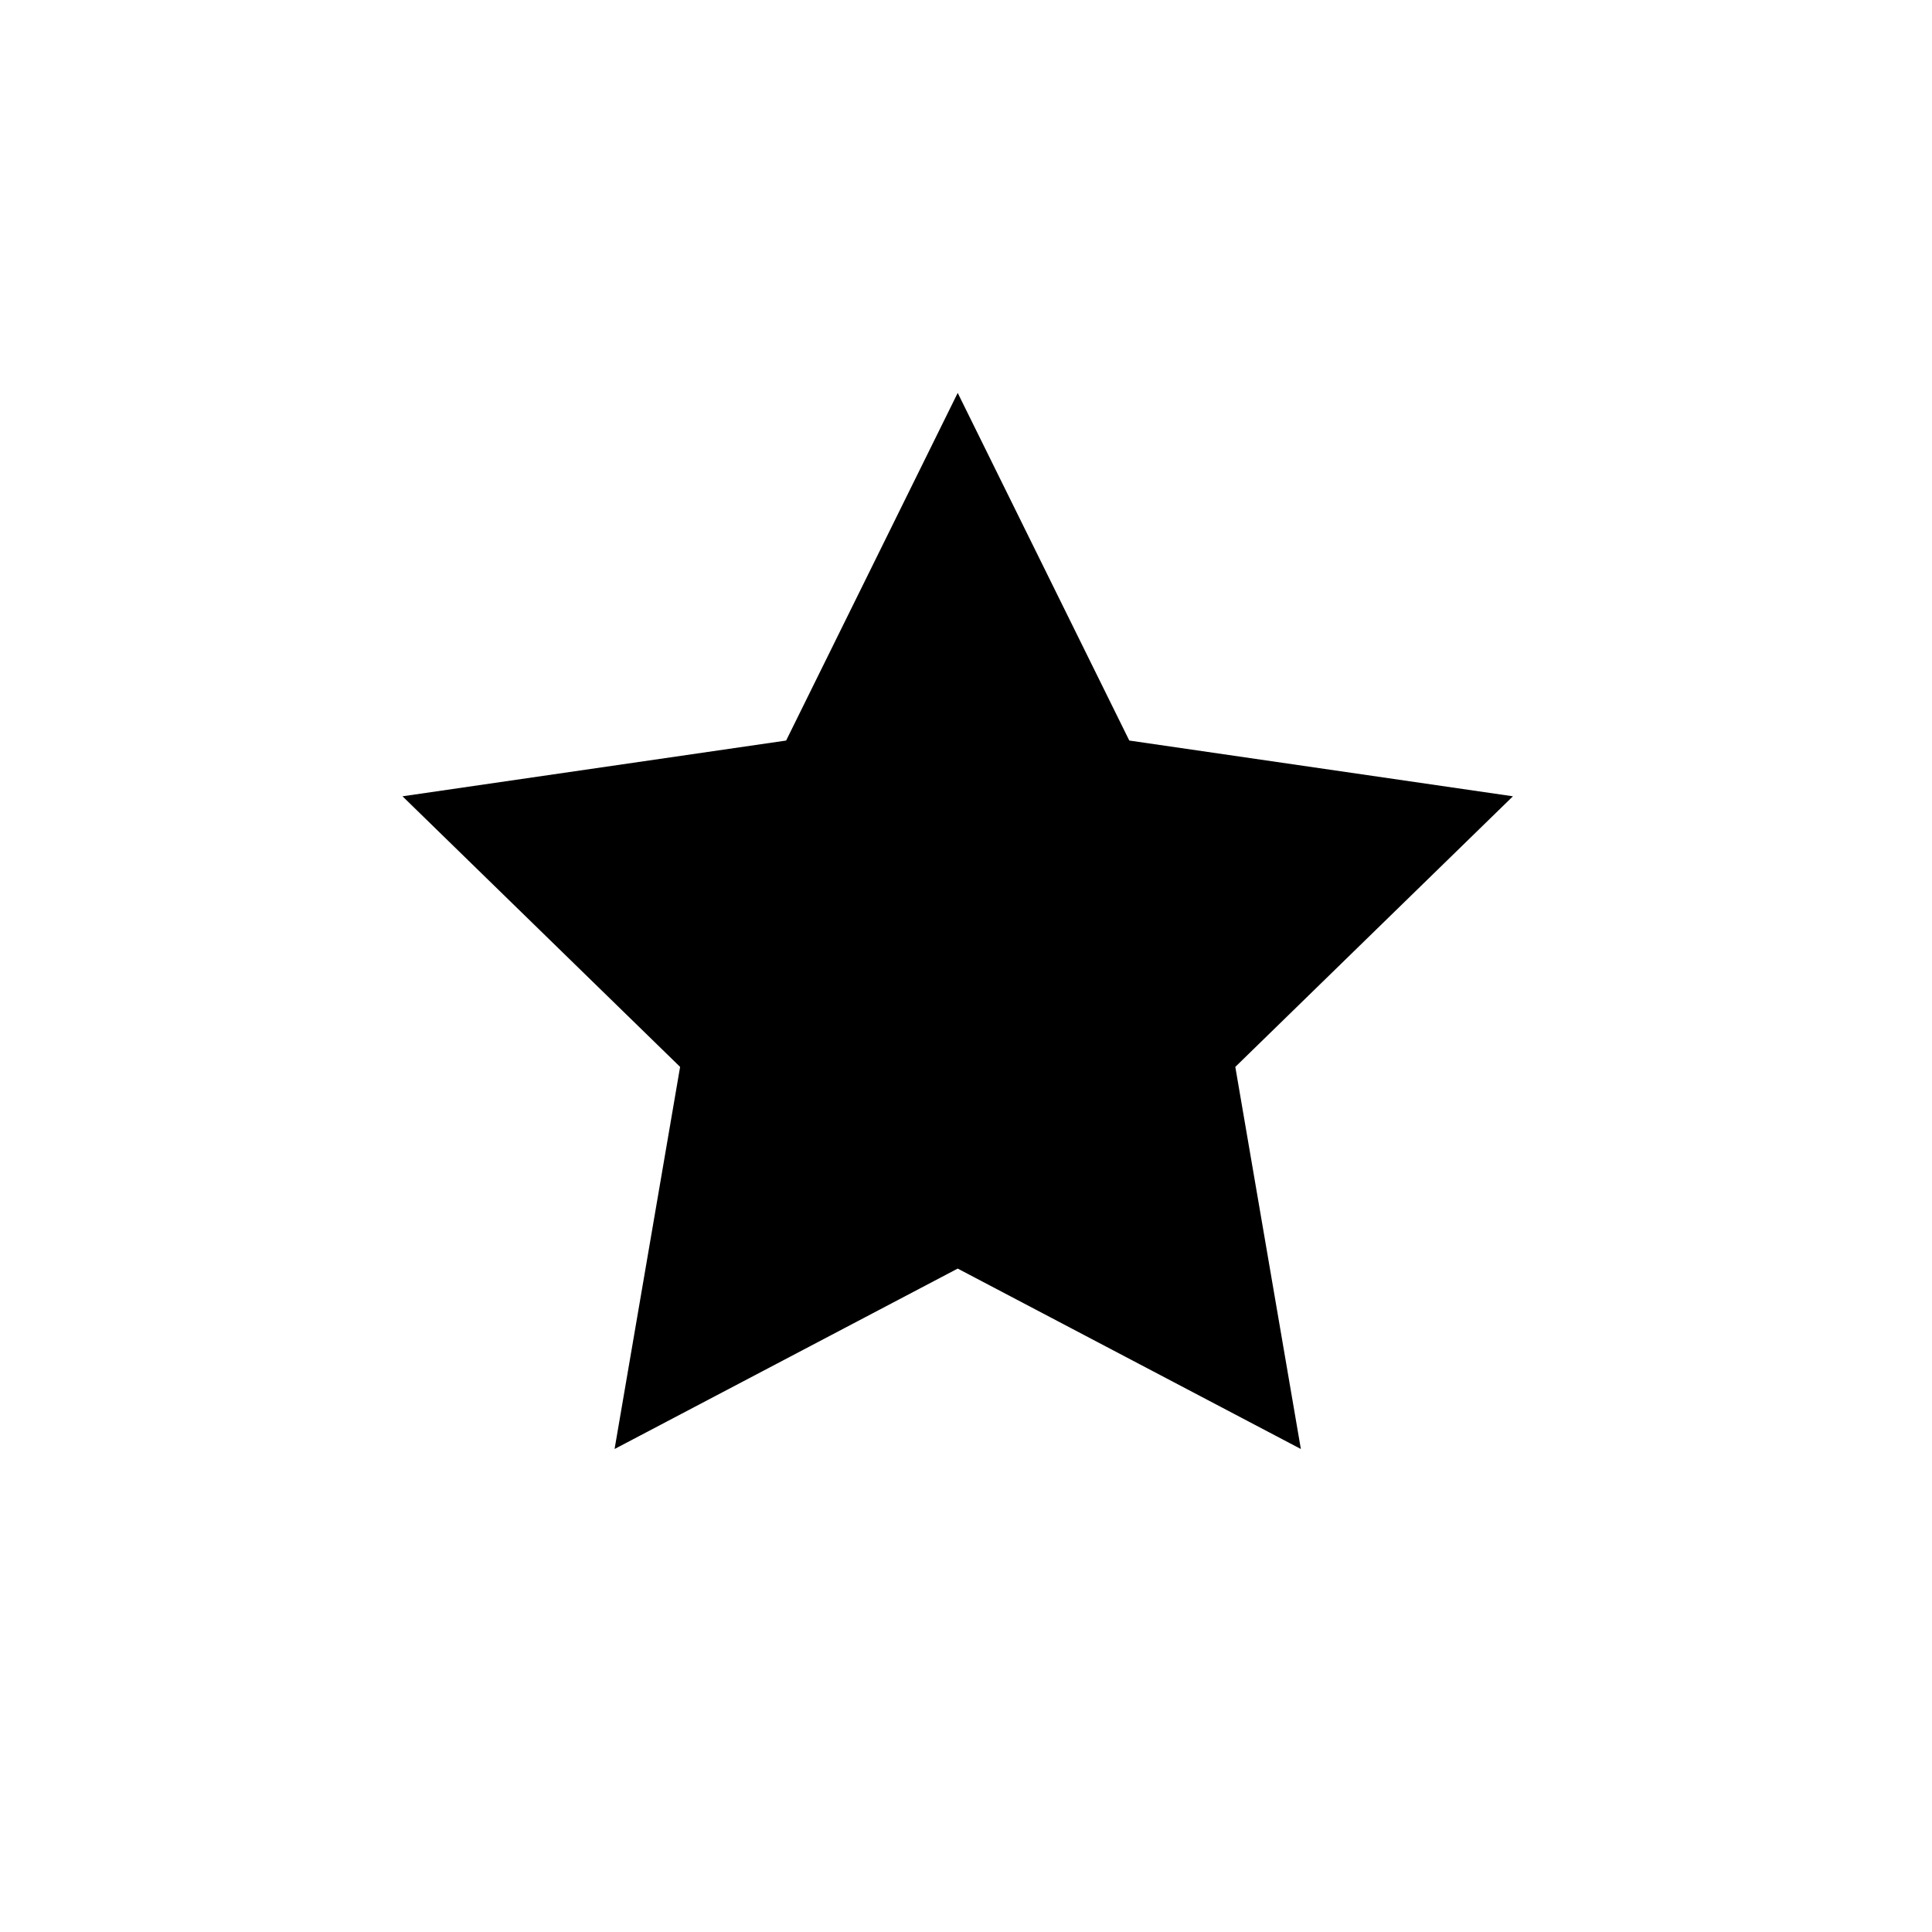
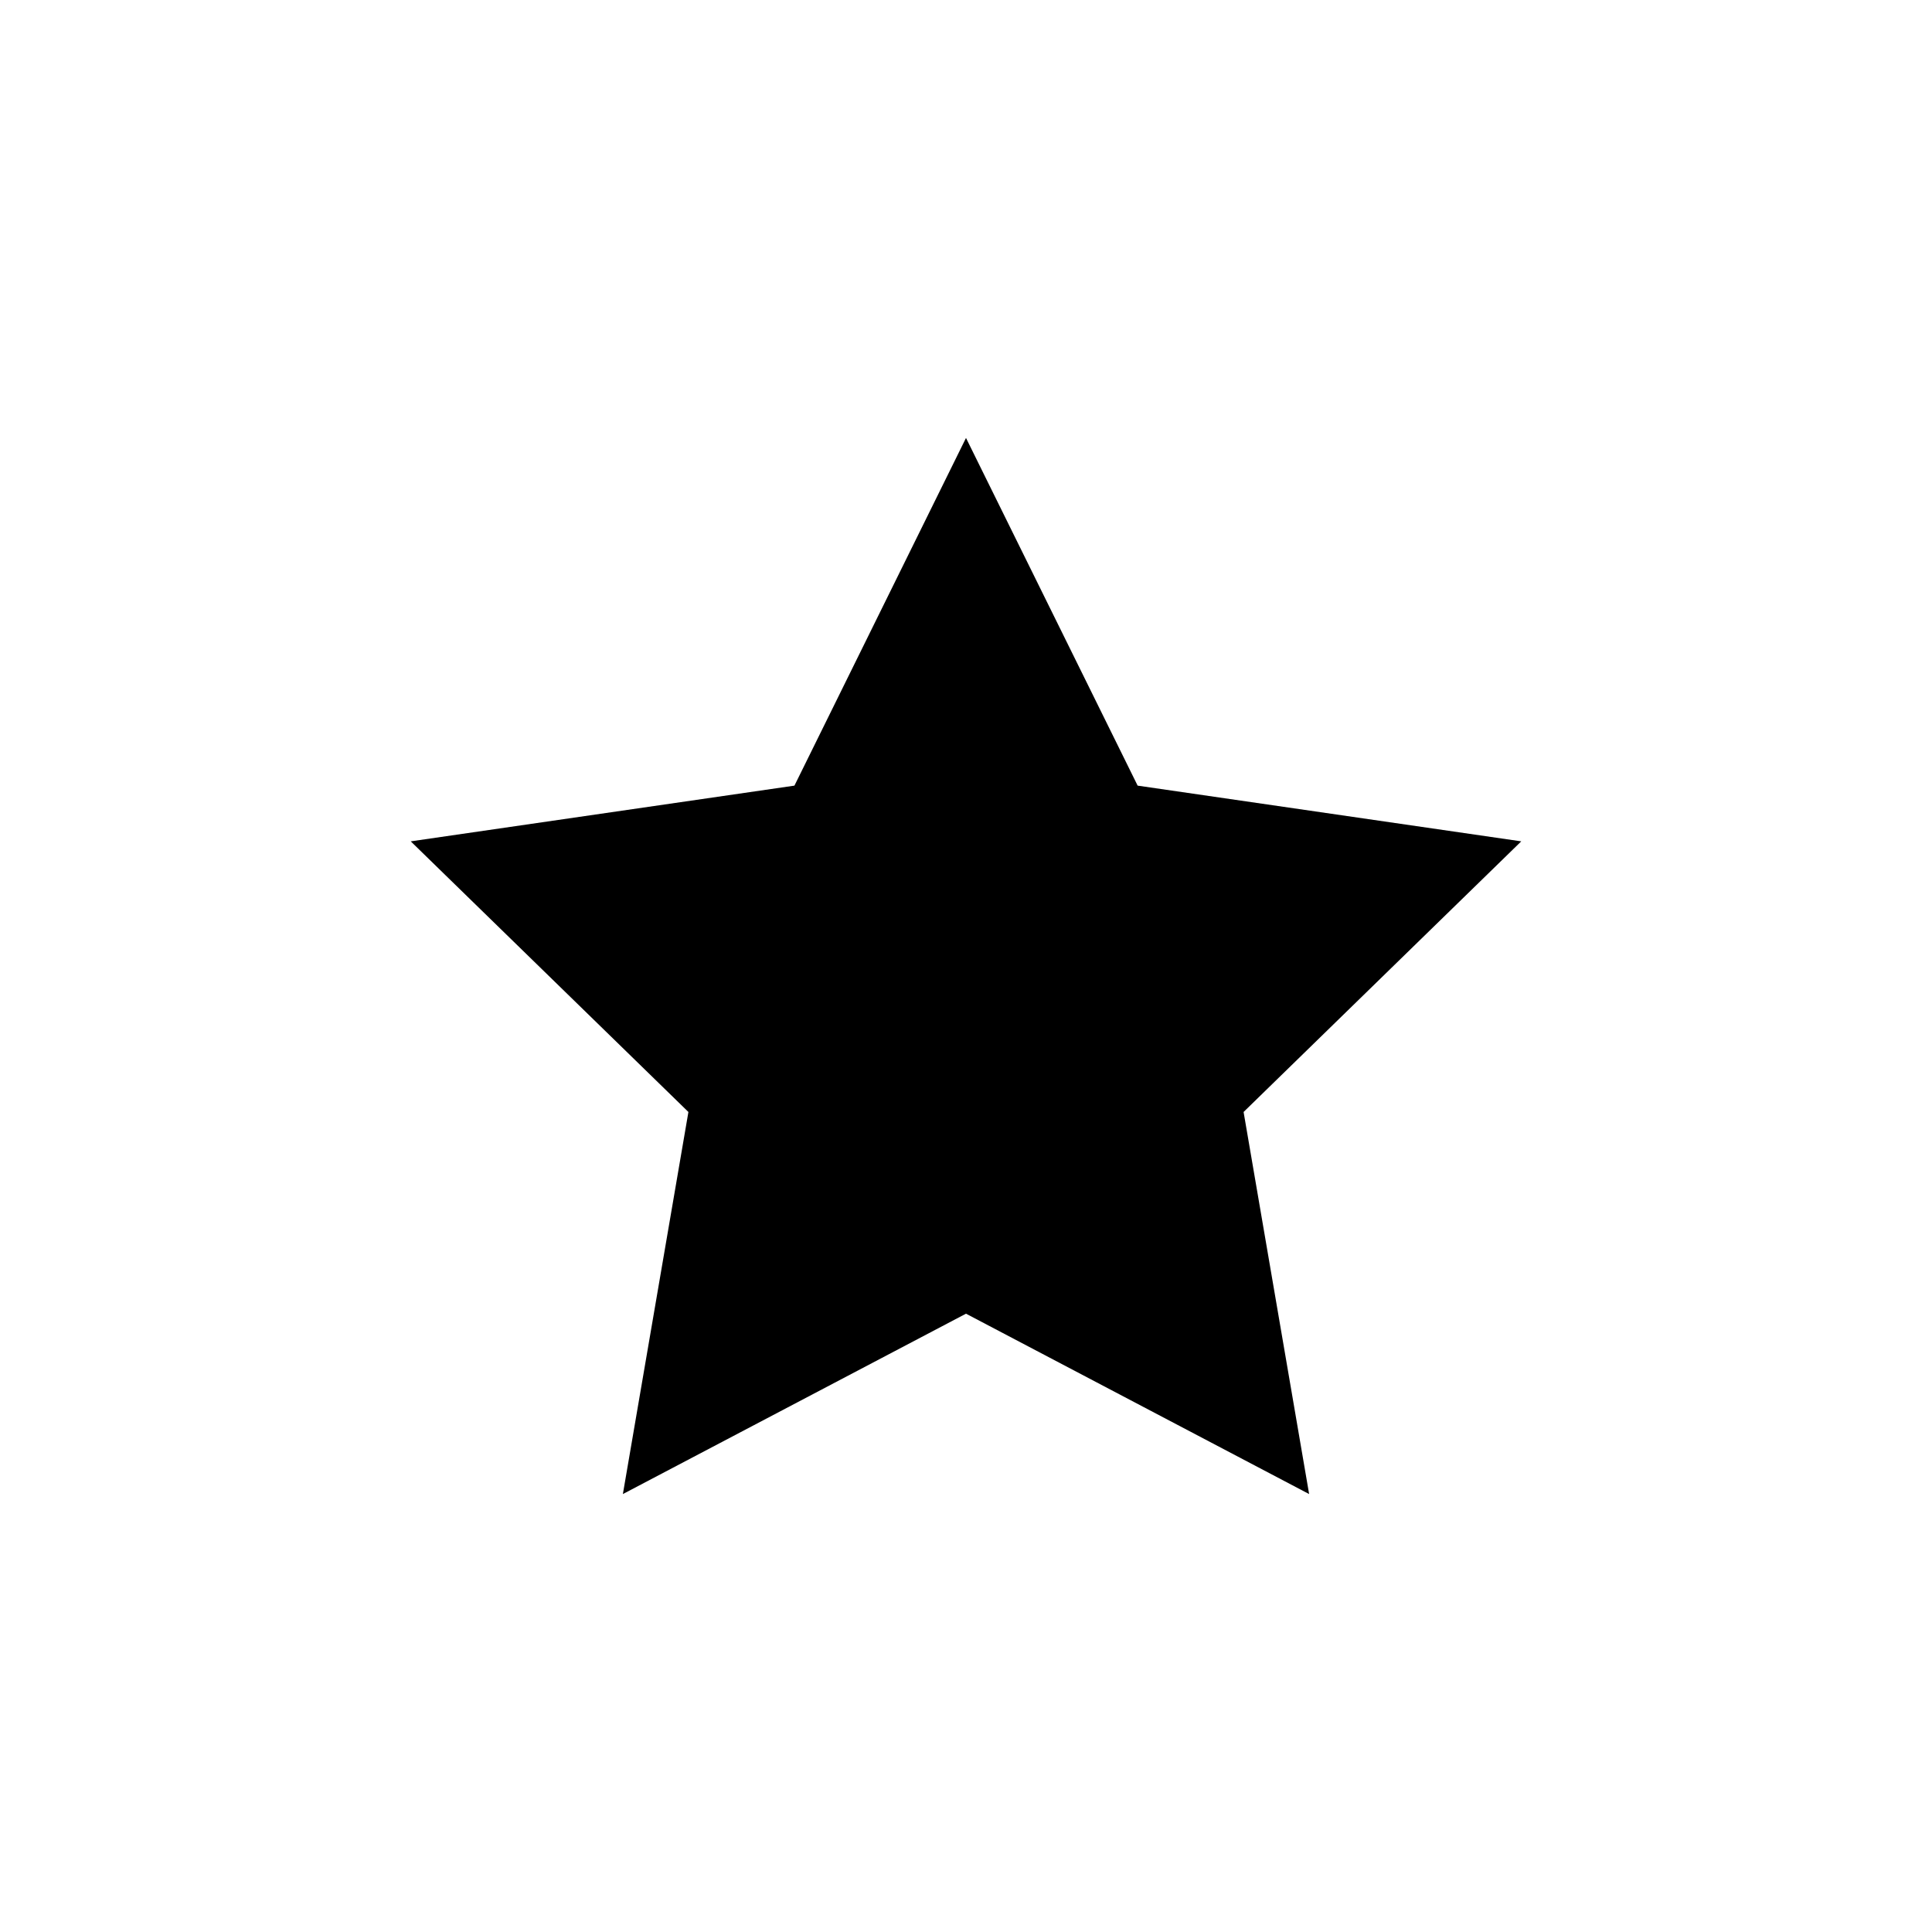
- <svg xmlns="http://www.w3.org/2000/svg" version="1.1" id="Ebene_1" x="0px" y="0px" width="200px" height="200px" viewBox="0 0 200 200" enable-background="new 0 0 200 200" xml:space="preserve">
-   <polygon points="99.142,131.323 63.621,150 70.404,110.445 41.667,82.432 81.381,76.661 99.142,40.674 116.904,76.661   156.618,82.432 127.879,110.445 134.665,150 " />
+ <svg xmlns="http://www.w3.org/2000/svg" version="1.1" id="Ebene_1" x="0px" y="0px" width="25px" height="25px" viewBox="0 0 25 25" enable-background="new 0 0 25 25" xml:space="preserve">
+   <polygon points="12.5,16.999 8.06,19.333 8.908,14.389 5.315,10.887 10.28,10.166 12.5,5.667 14.721,10.166 19.685,10.887   16.092,14.389 16.94,19.333 " />
</svg>
